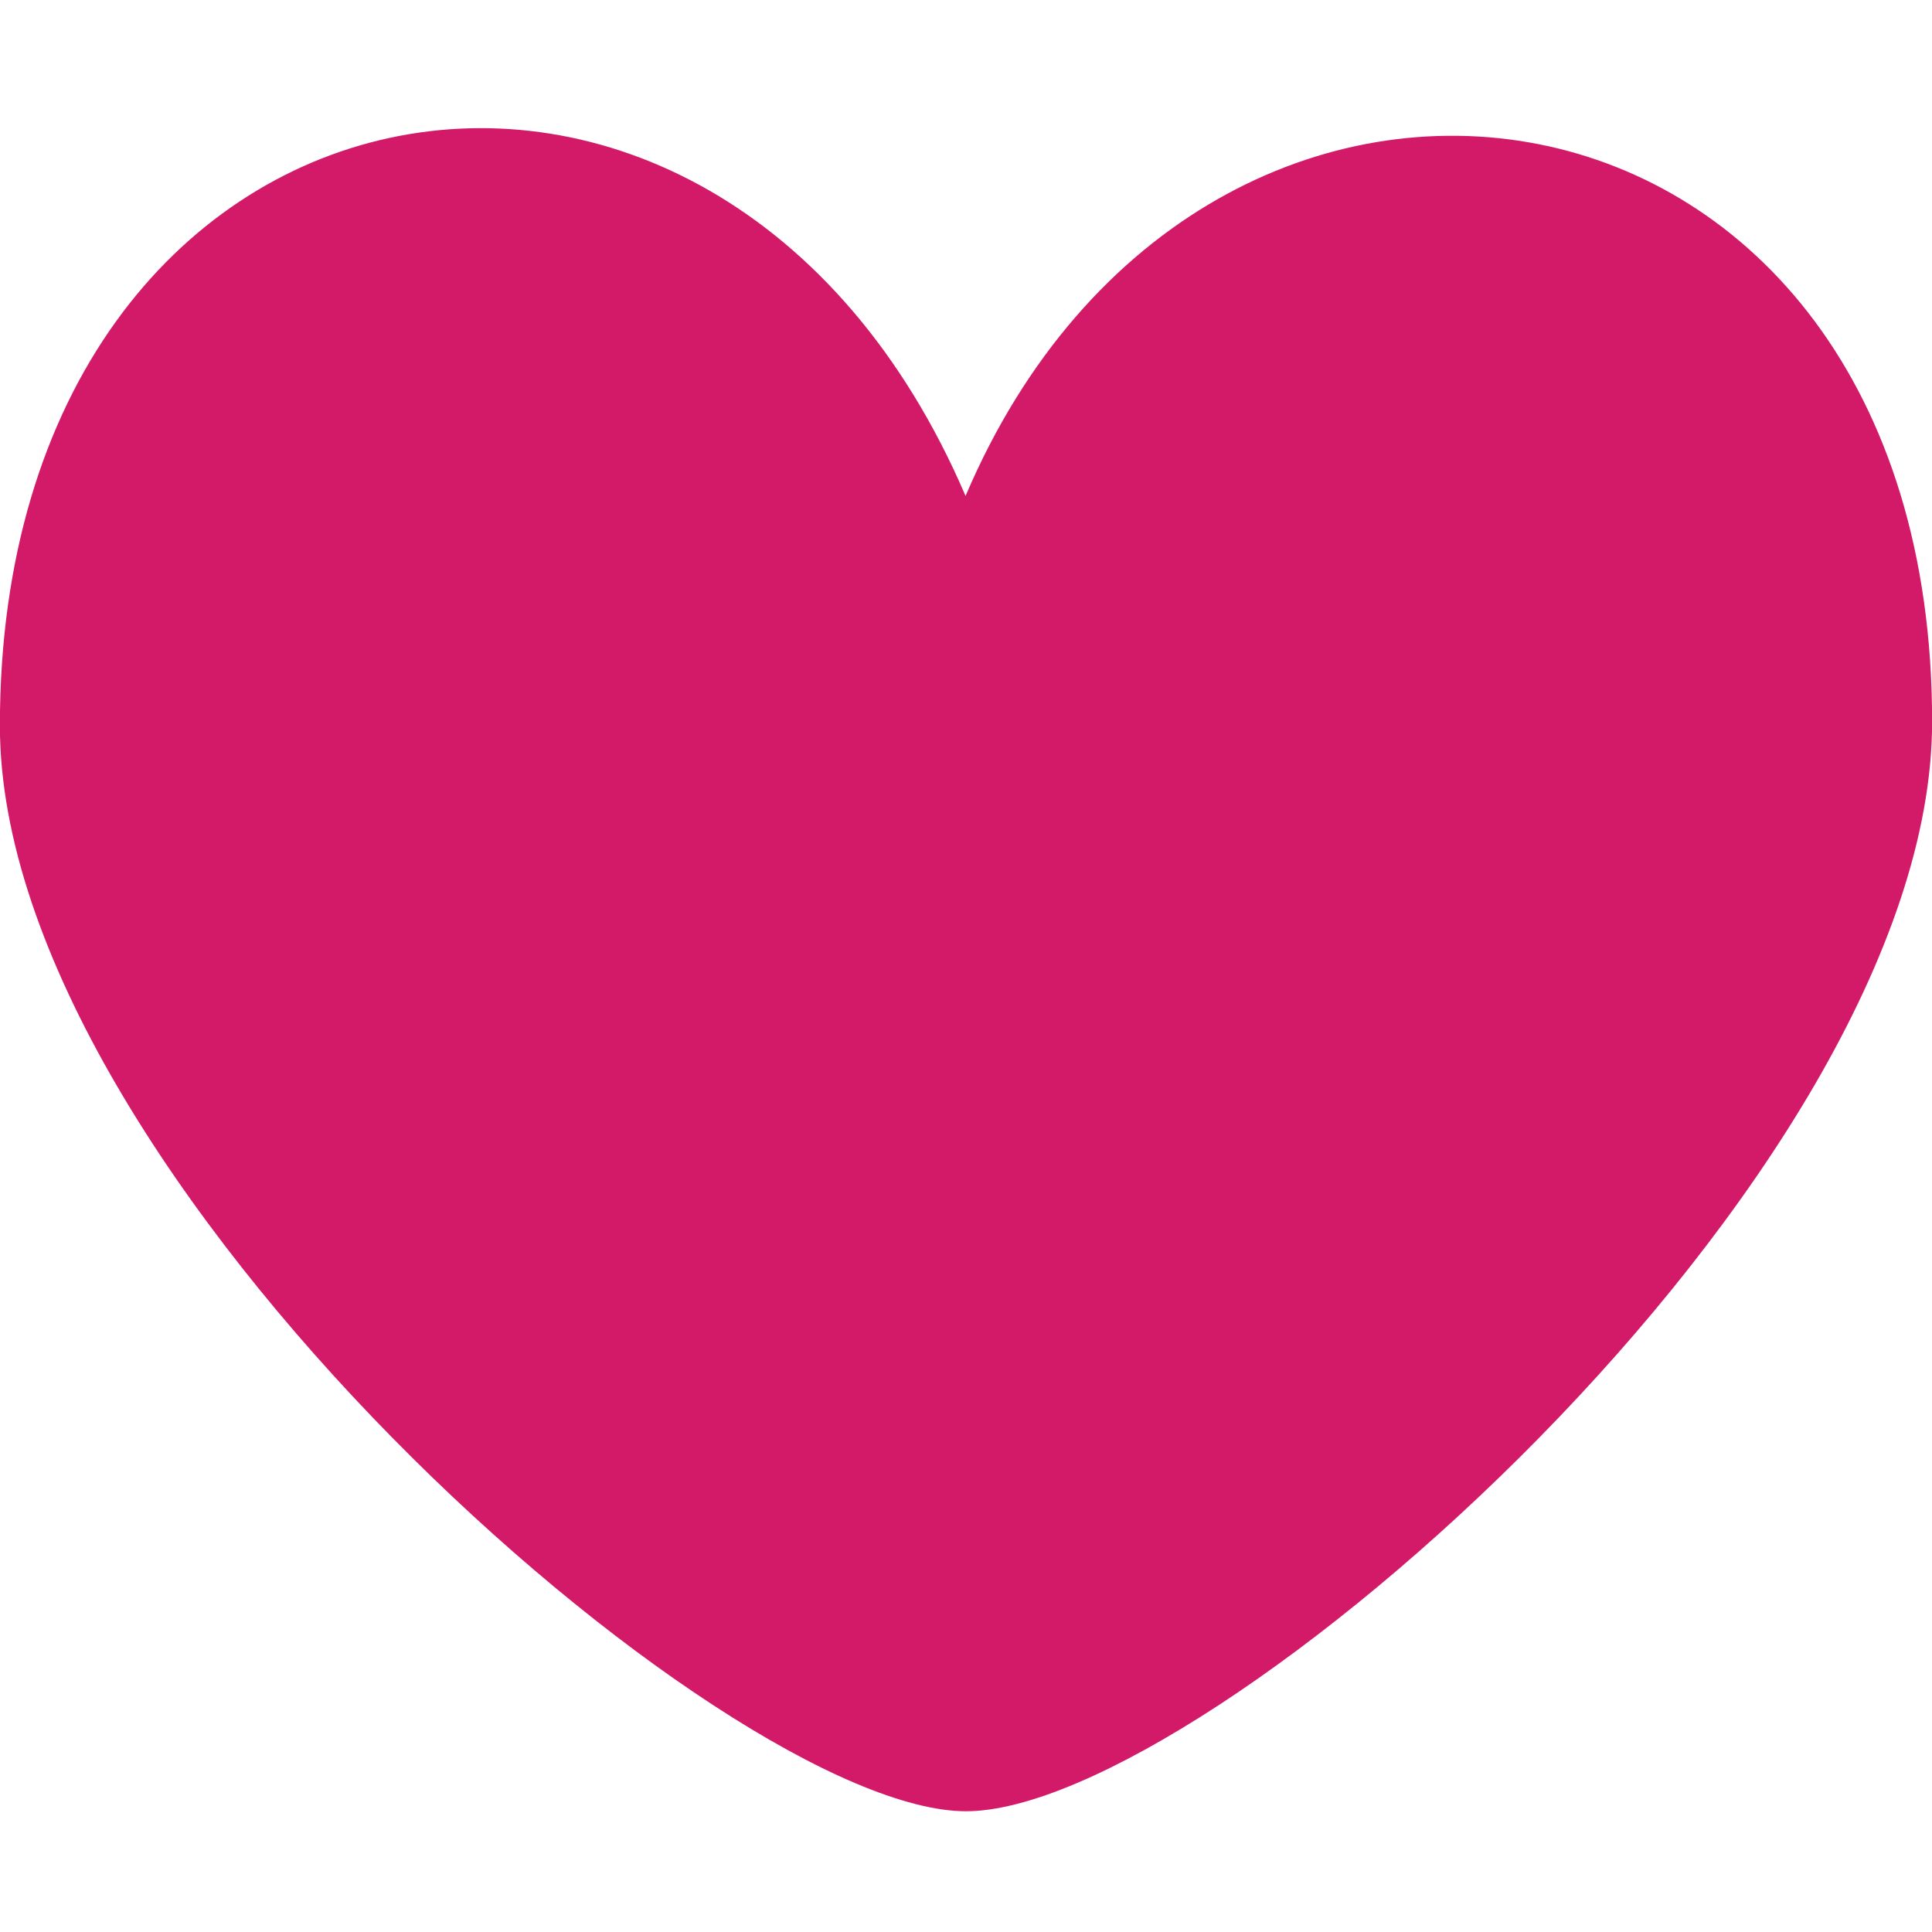
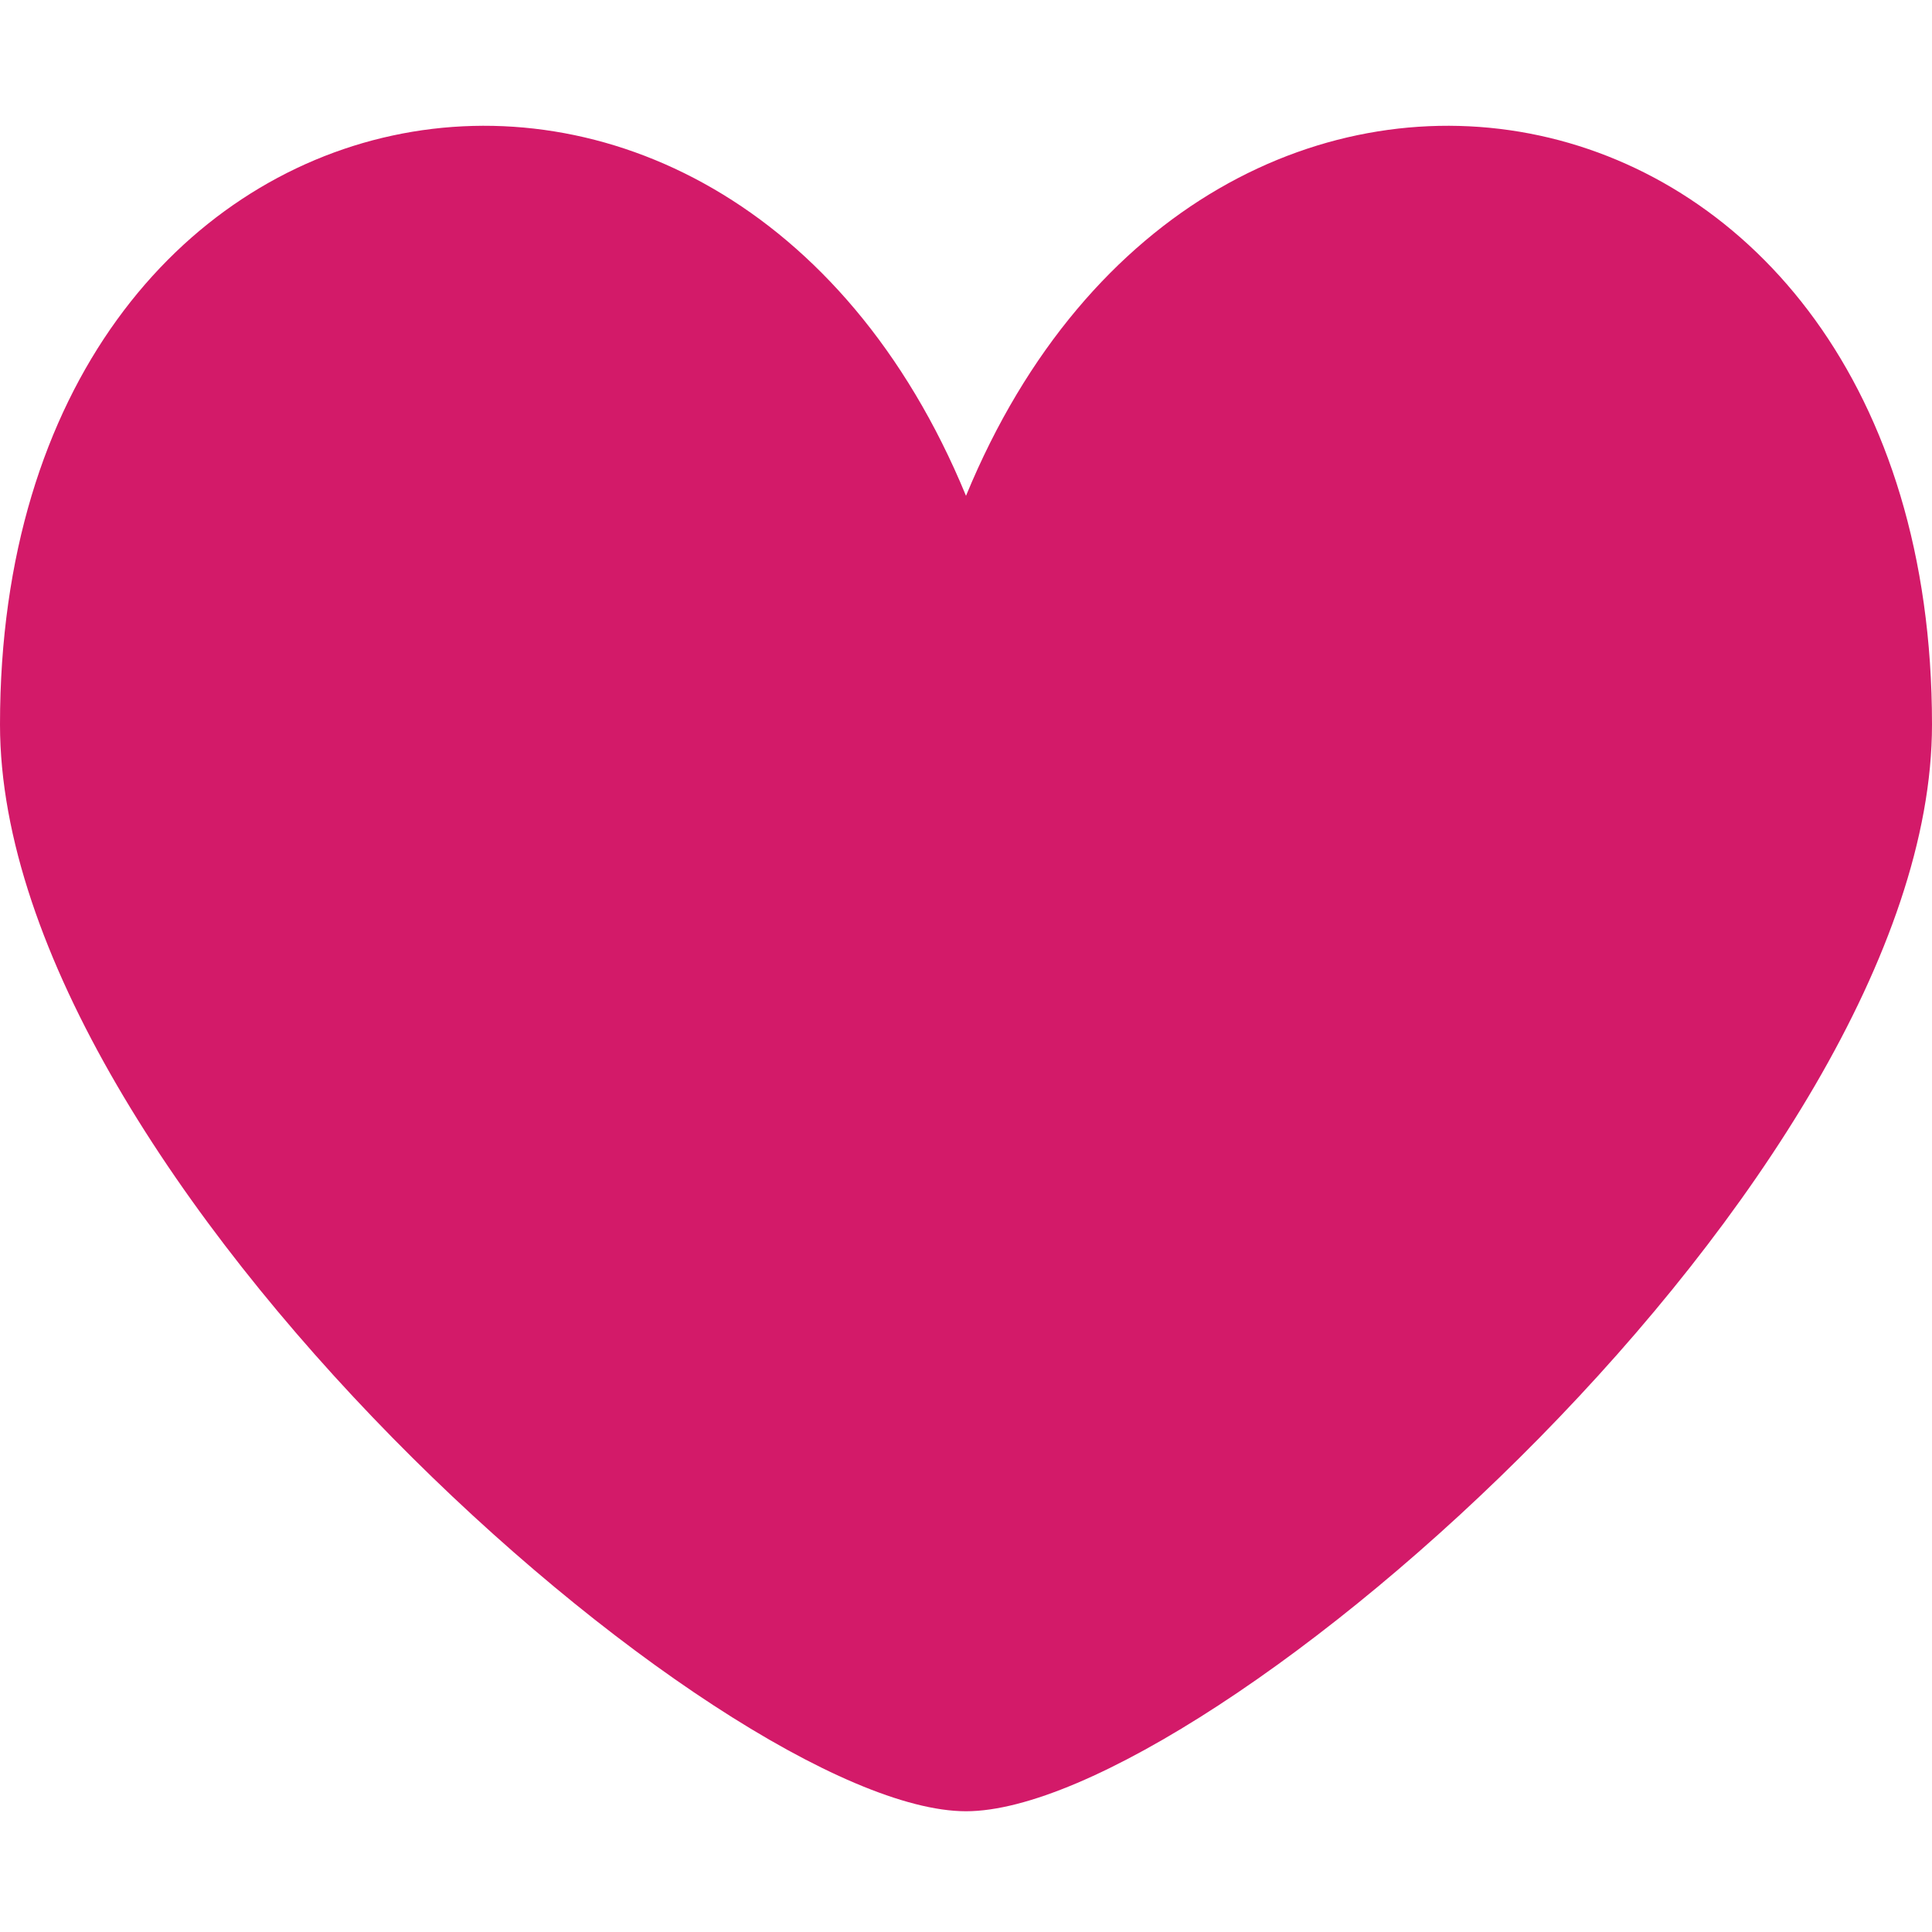
<svg xmlns="http://www.w3.org/2000/svg" version="1.2" baseProfile="tiny" id="Shape_1_1_" x="0px" y="0px" width="256px" height="256px" viewBox="0 0 256 256" xml:space="preserve">
  <g id="Shape_1">
-     <path fill="#D31A69" d="M127.941,65.714C94.803-11.612-0.04,6.428-0.014,96.178C0,156,96,240,128,240s128-84,128.014-144.358   C256.038,5.669,159.556-8.527,127.941,65.714z" />
+     <path fill="#D31A69" d="M128,65.7 C96,-12 0,6 0,96 C0,156 96,240 128,240 C160,240 256,156 256,96 C256,6 160,-12 128,65.7z" />
  </g>
</svg>
